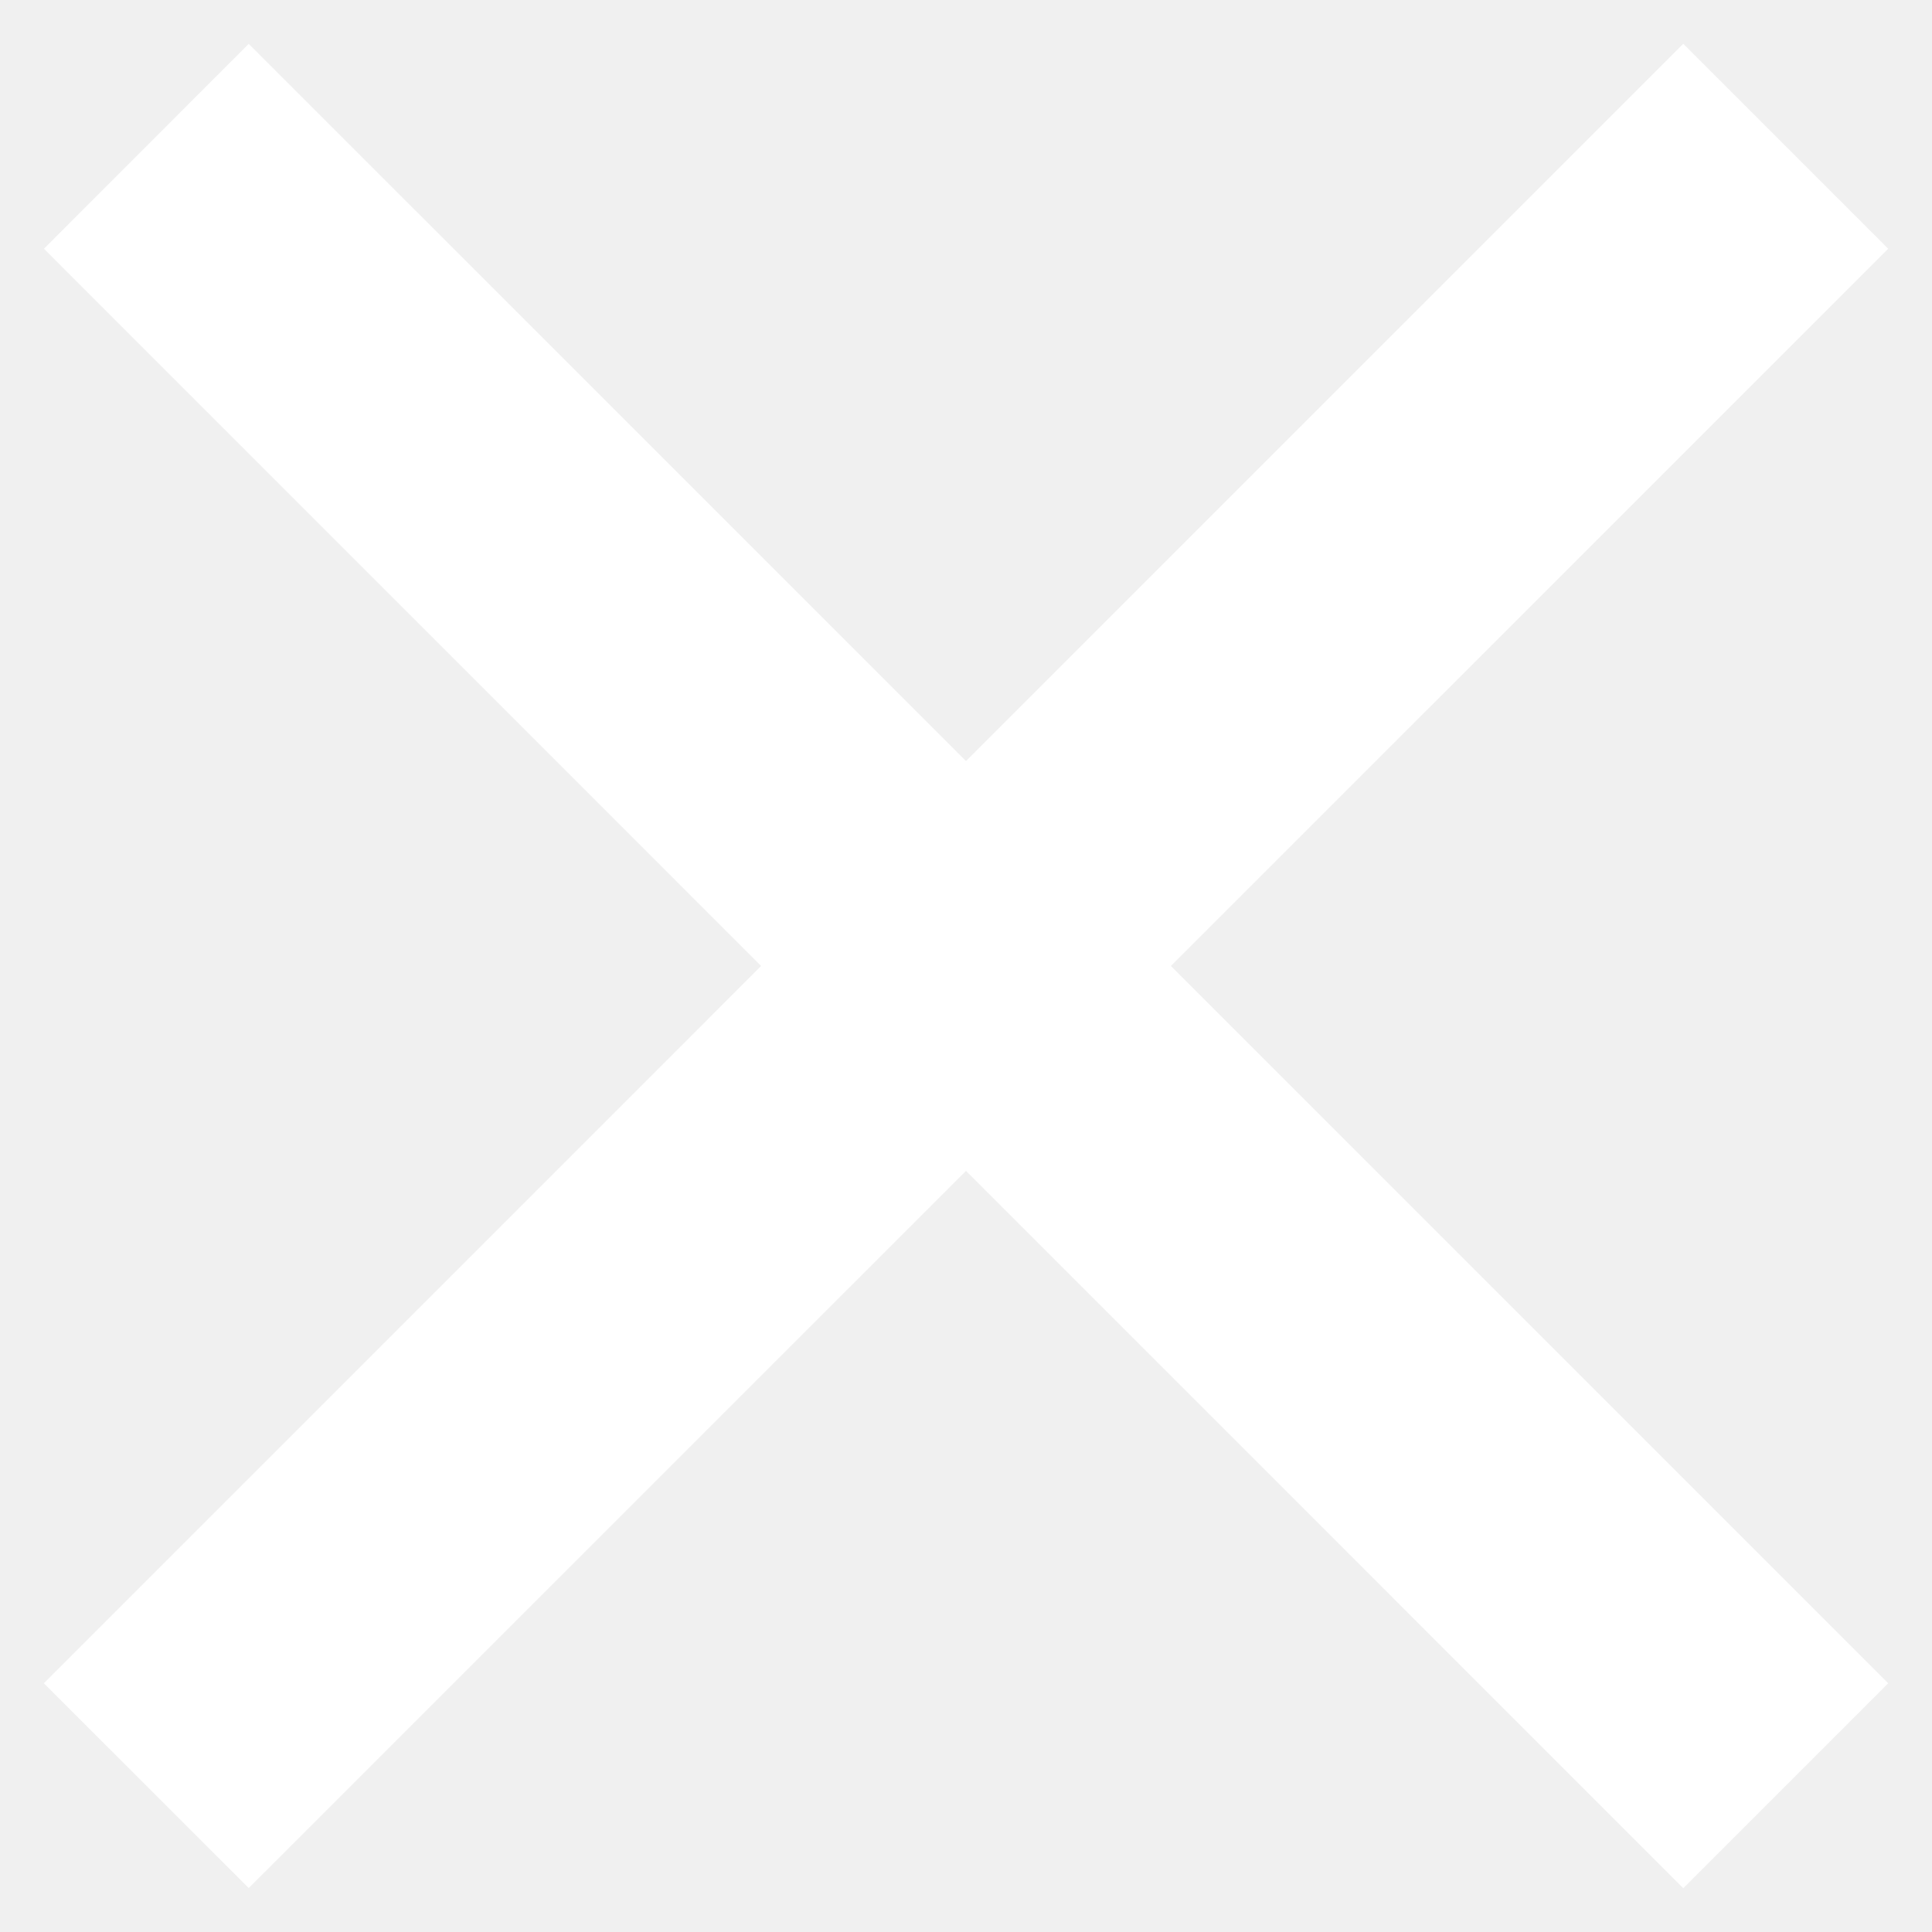
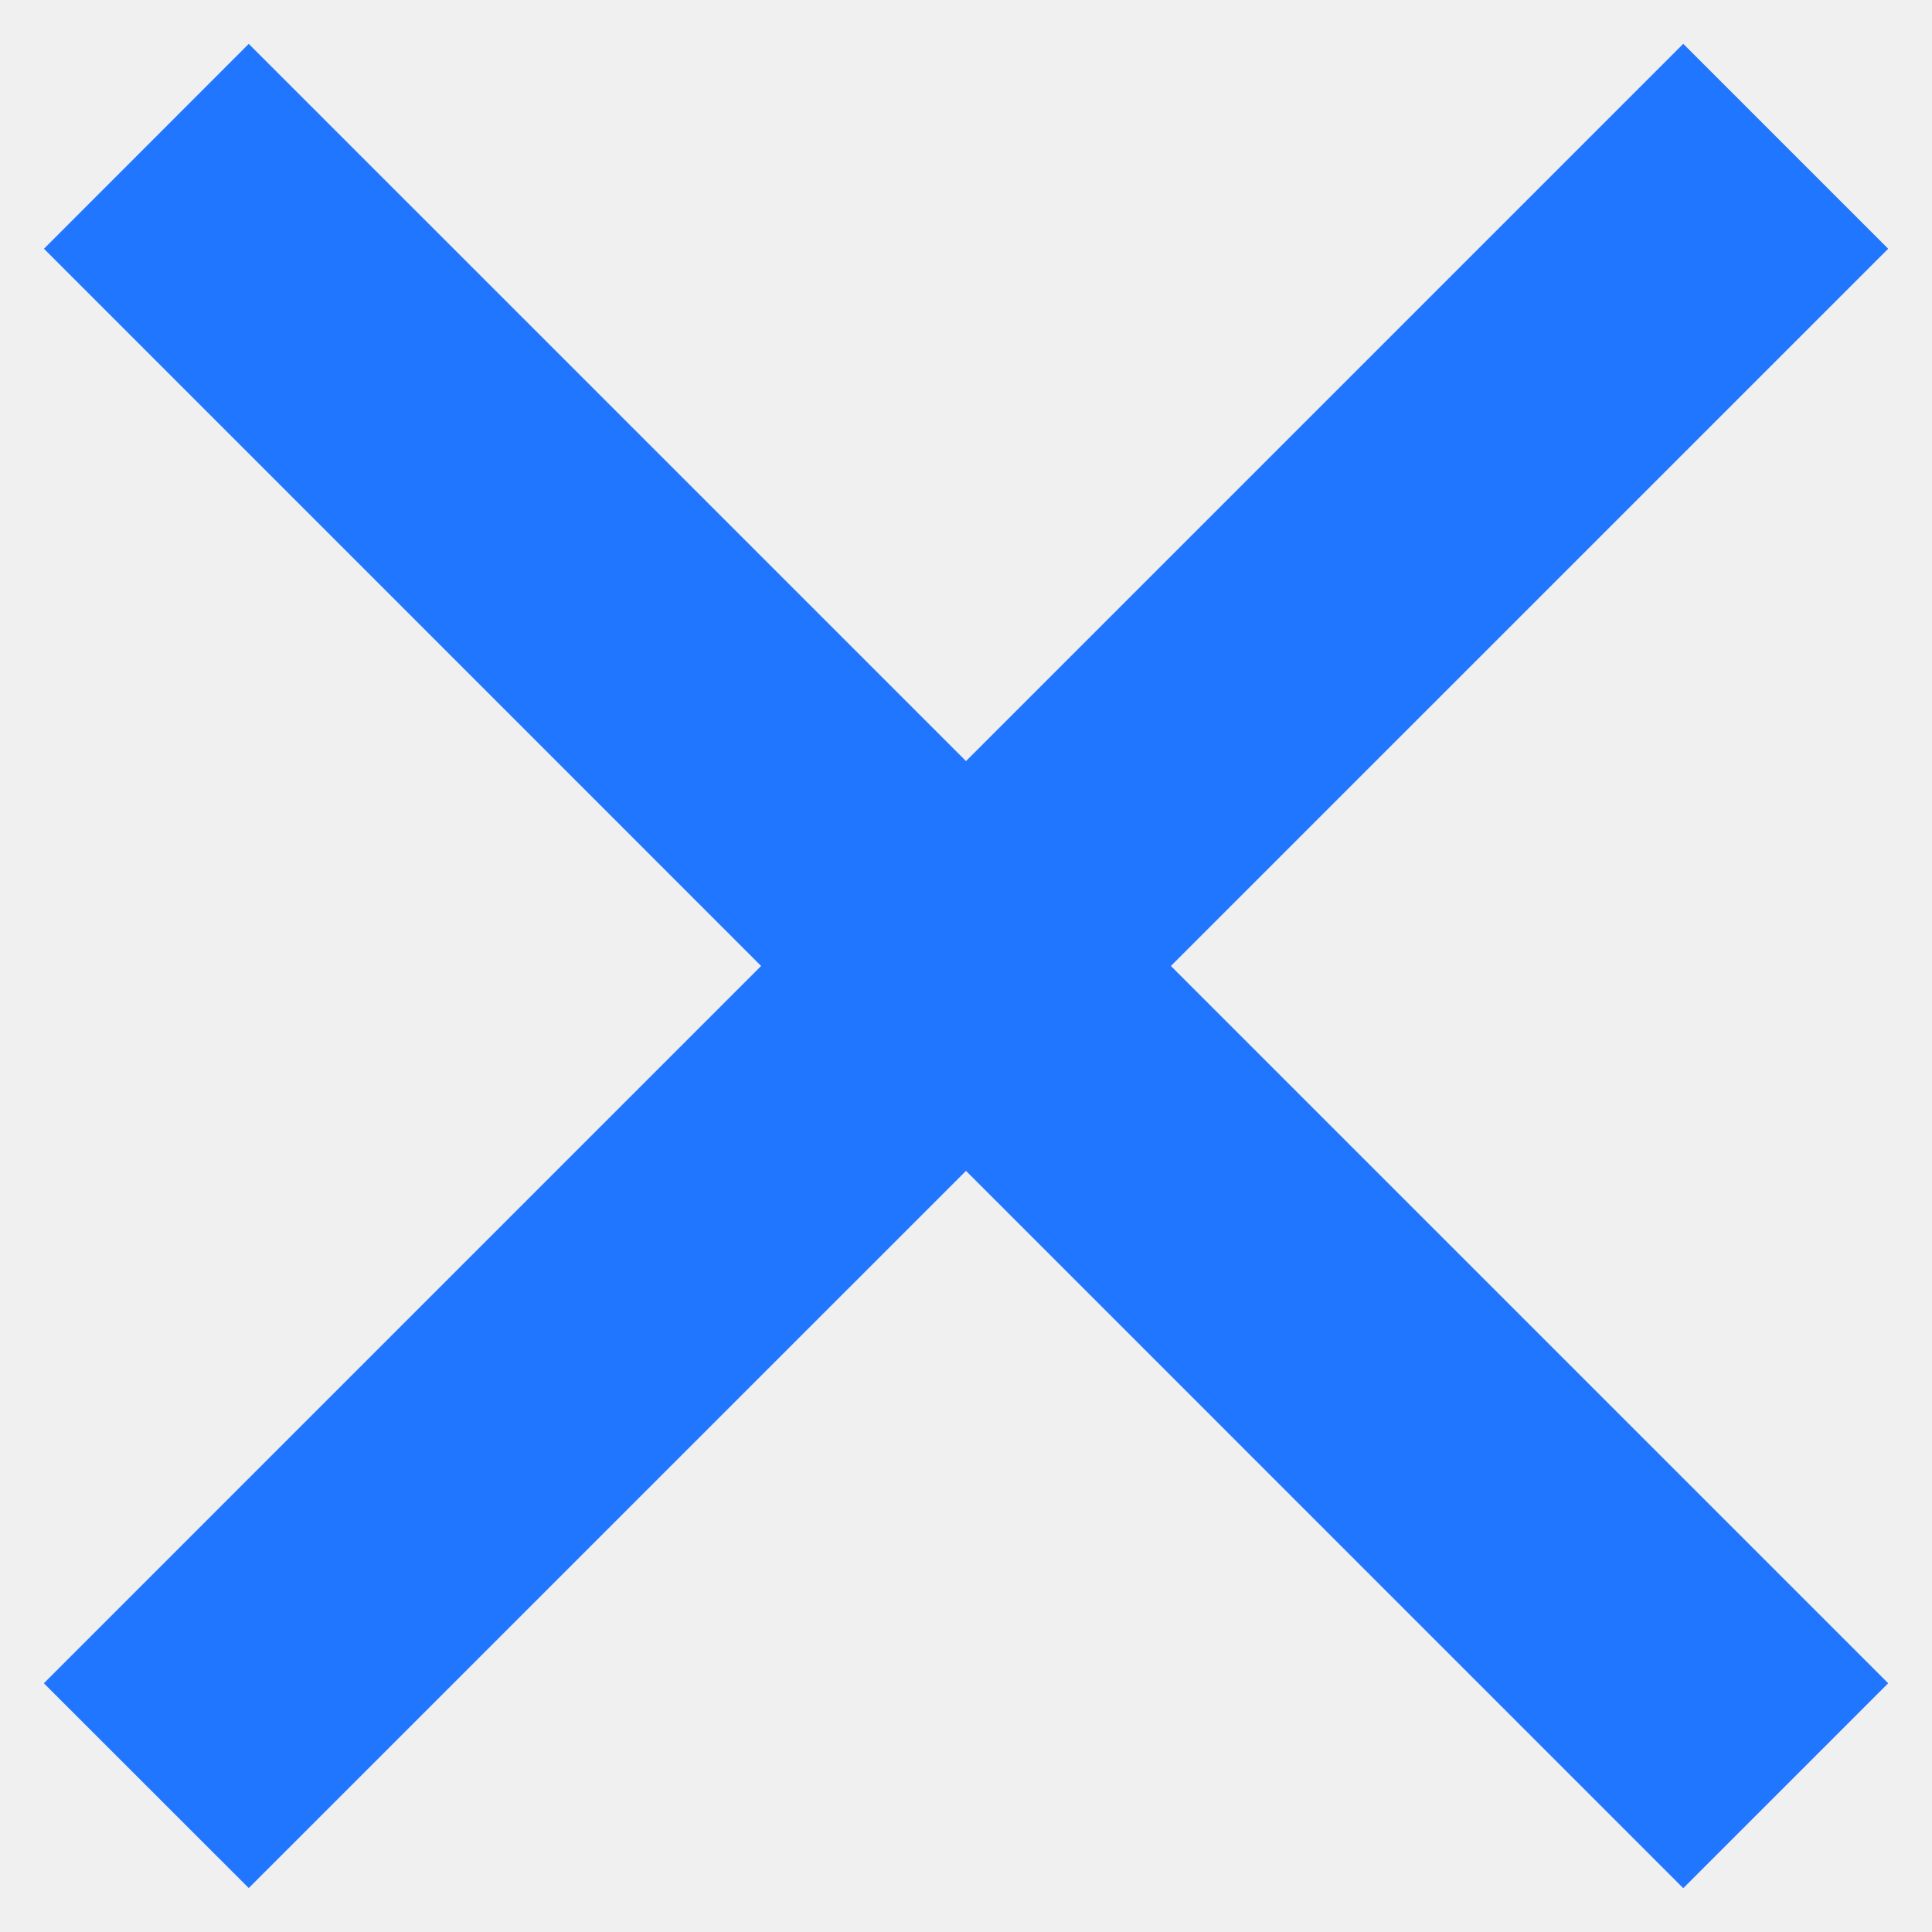
<svg xmlns="http://www.w3.org/2000/svg" width="40" height="40">
-   <g fill="#FFF" fill-rule="evenodd">
+   <g fill="#2176ff" fill-rule="evenodd">
    <path d="M5.15.908L39.093 34.85l-4.243 4.243L.91 5.15z" />
    <path d="M.908 34.85L34.85.907l4.243 4.243L5.15 39.09z" />
  </g>
</svg>
